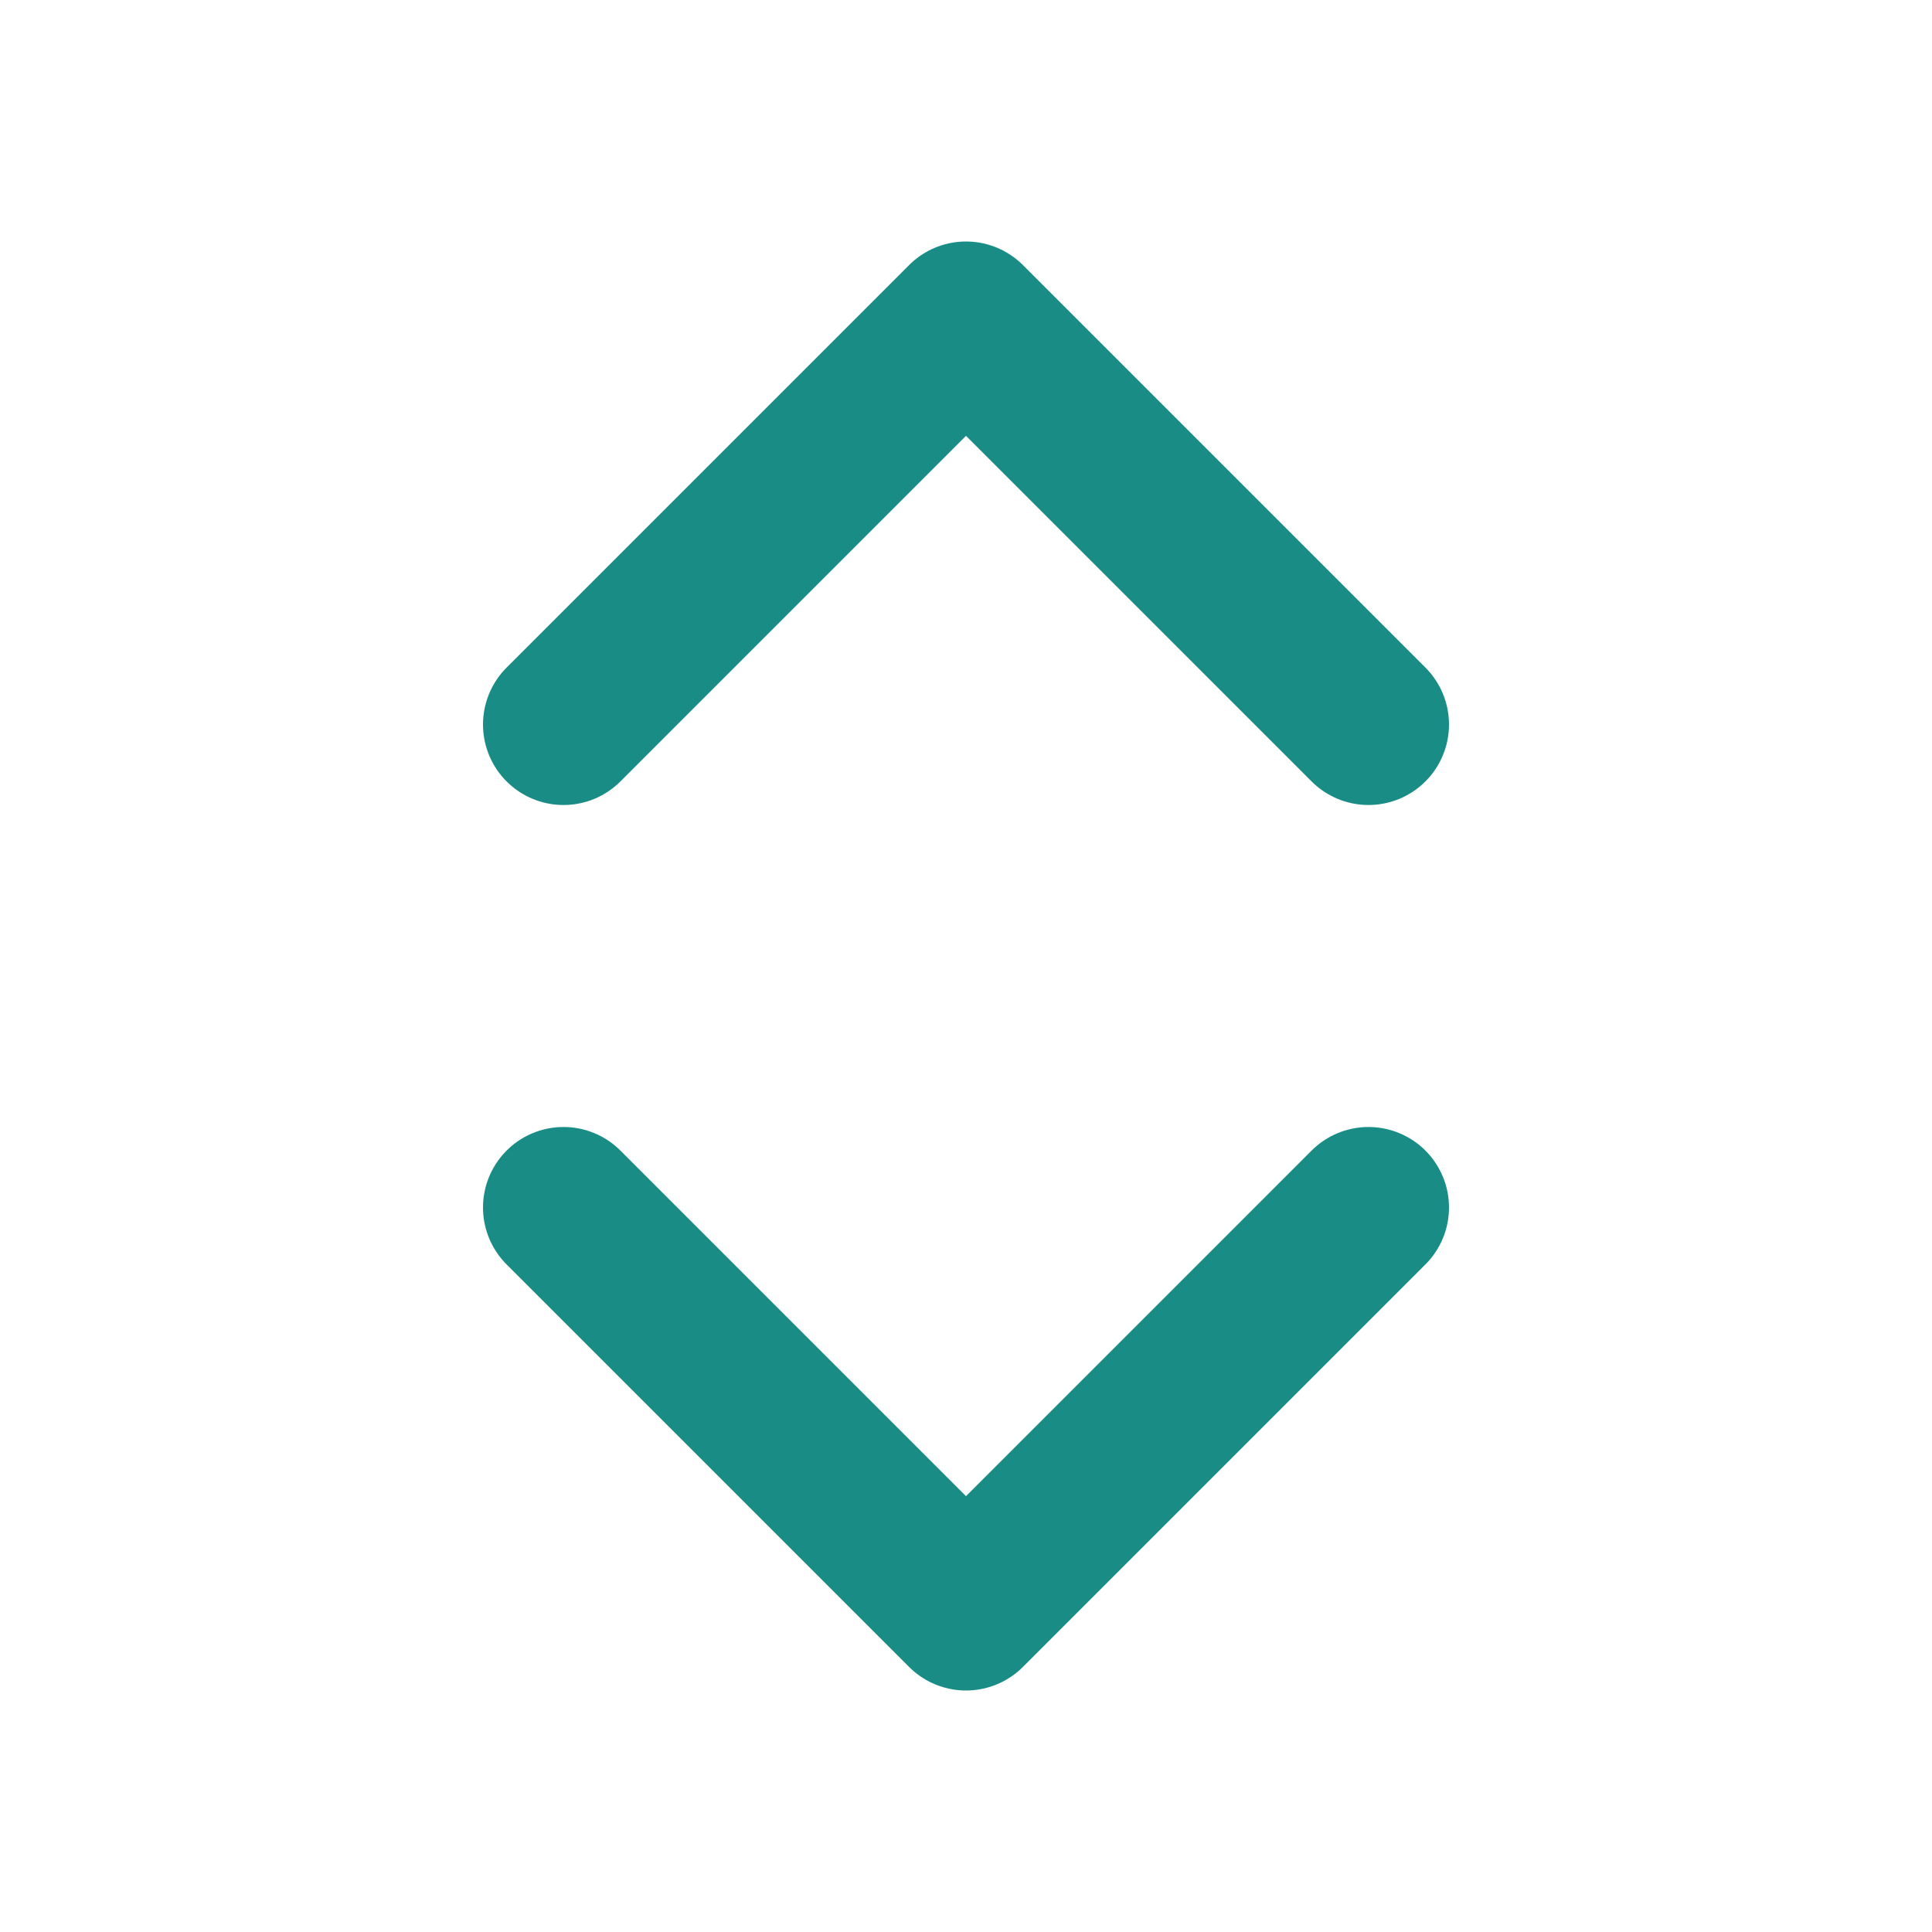
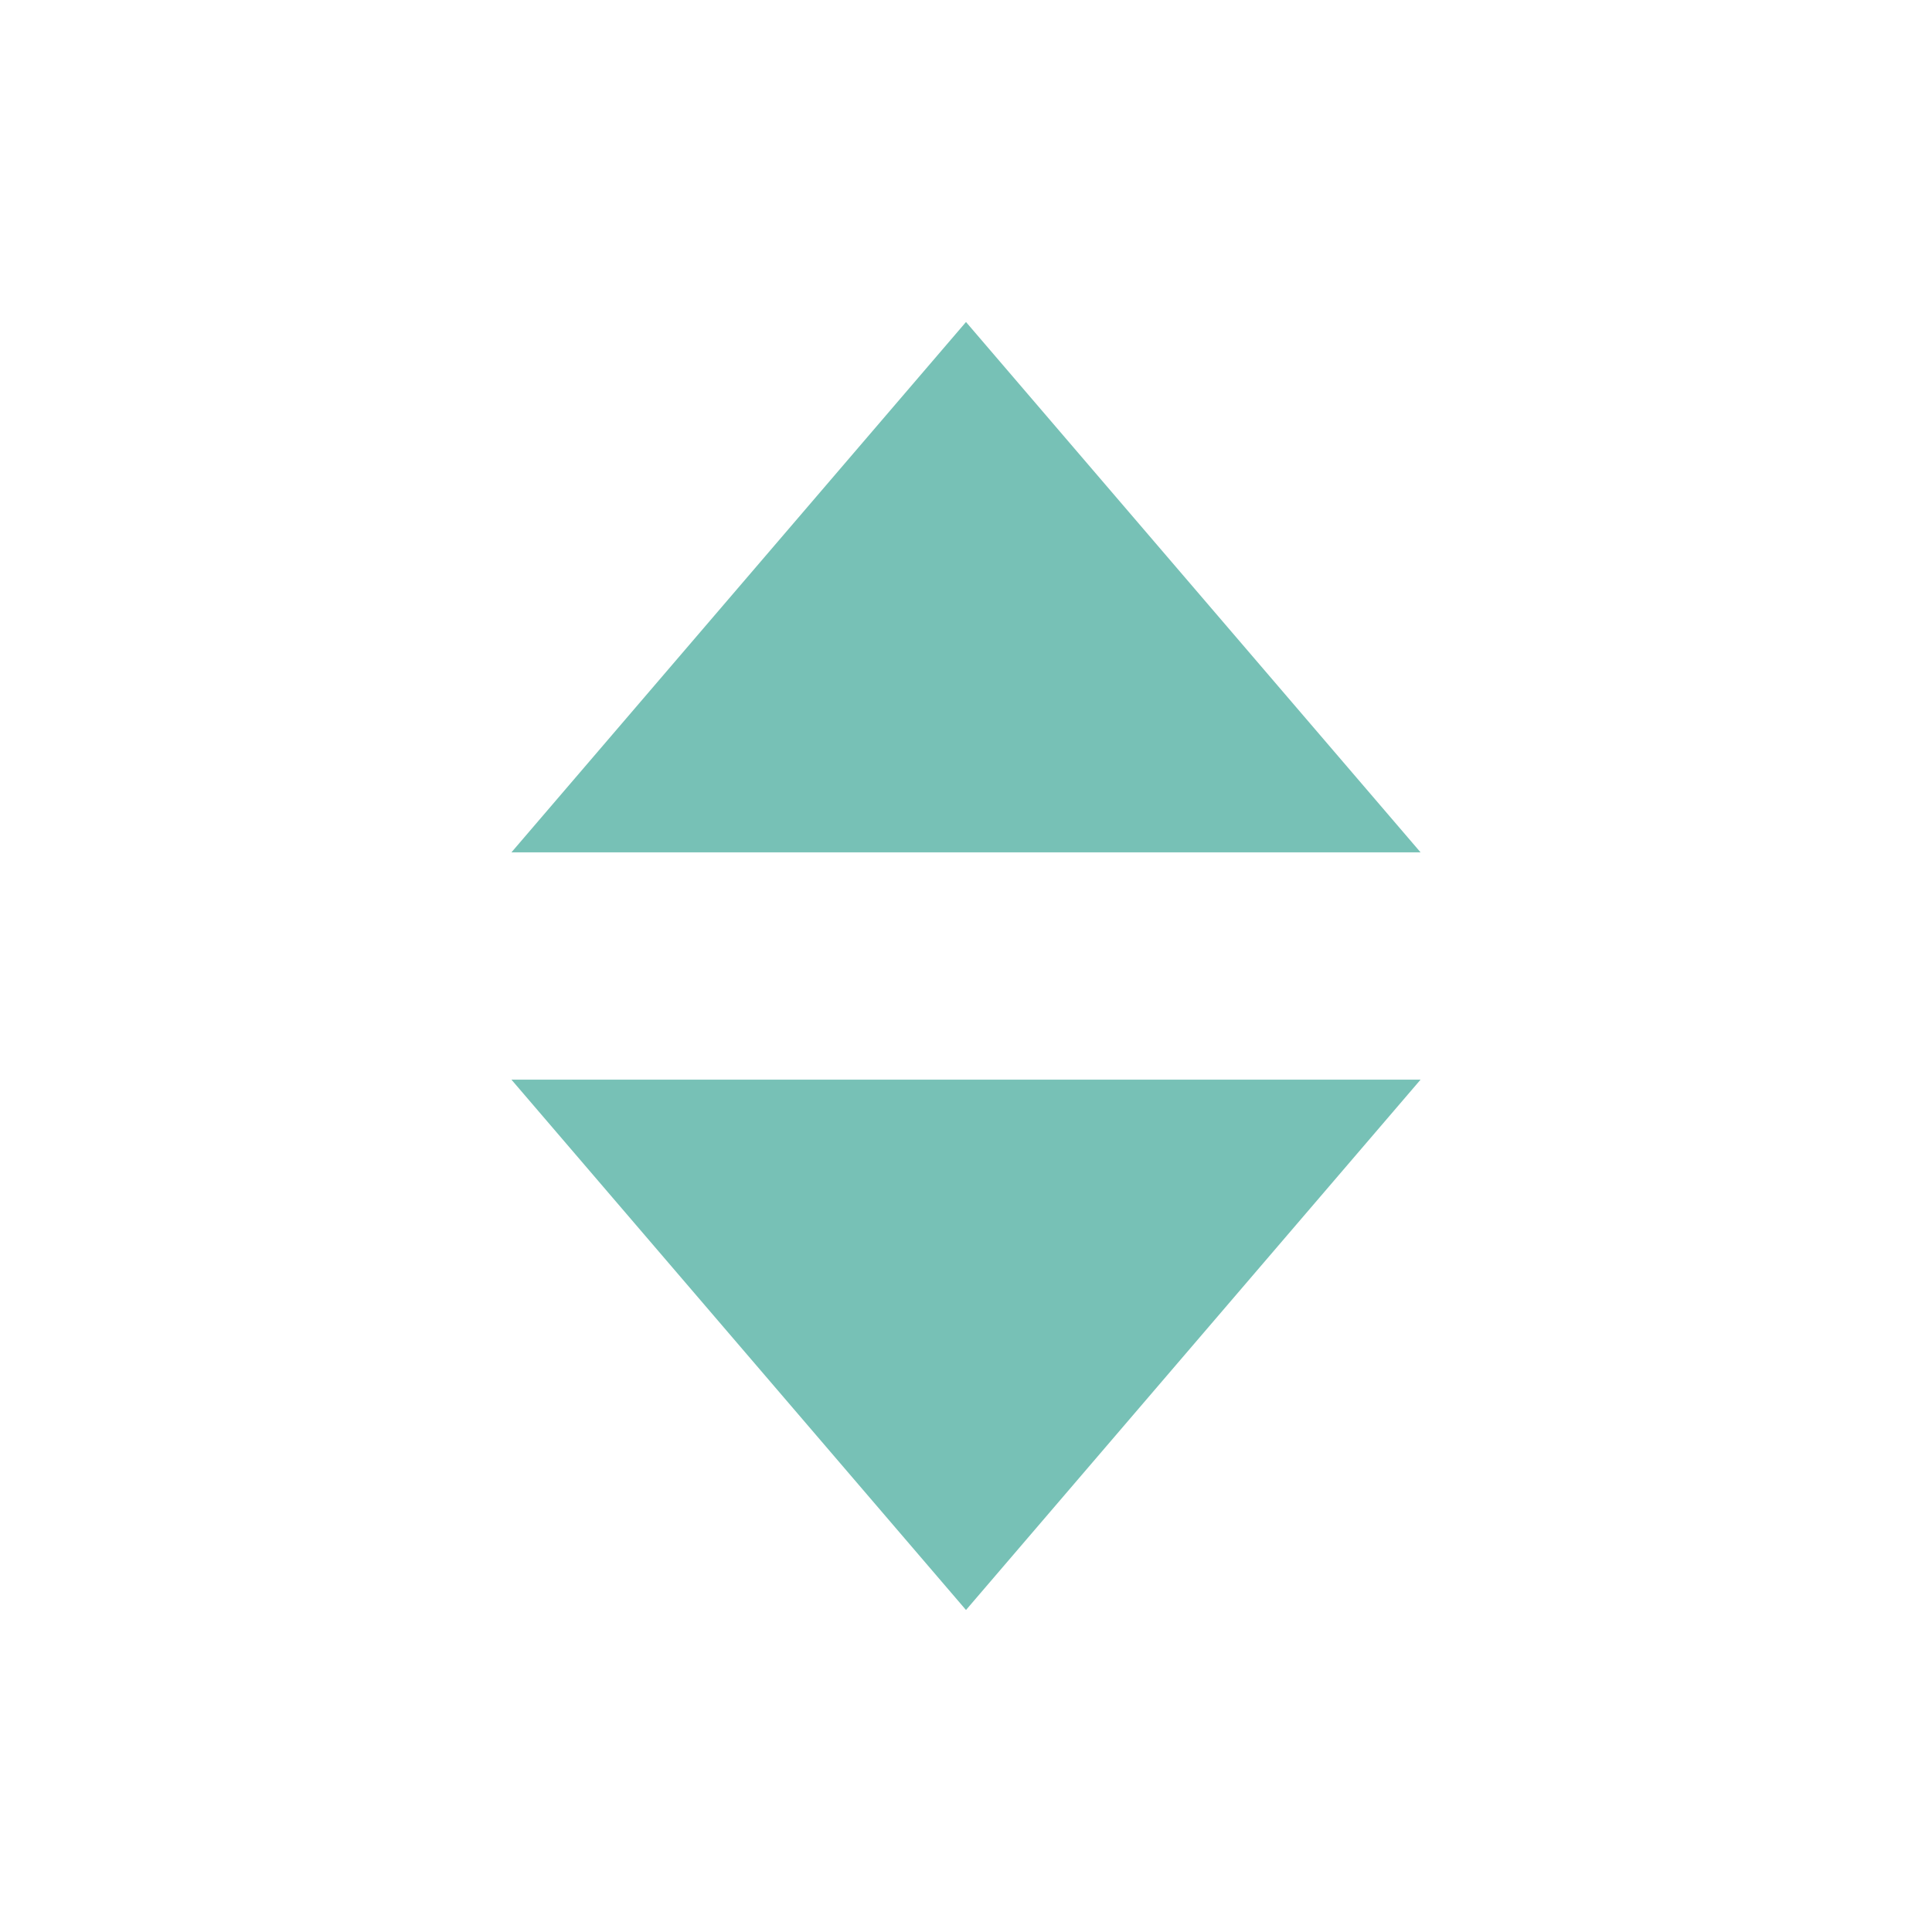
- <svg xmlns="http://www.w3.org/2000/svg" width="14" height="14" viewBox="0 0 24 24" fill="none">
-   <path d="m7 15 5 5 5-5M7 9l5-5 5 5" stroke="#198D85" stroke-width="2" stroke-linecap="round" stroke-linejoin="round" />
+ <svg xmlns="http://www.w3.org/2000/svg" width="18" height="18" viewBox="0 0 18 18" fill="none">
+   <path d="M13.235 7.941H4.765L9 3L13.235 7.941Z" fill="#77C1B6" />
+   <path d="M13.235 10.059H4.765L9 15L13.235 10.059Z" fill="#77C1B6" />
</svg>
